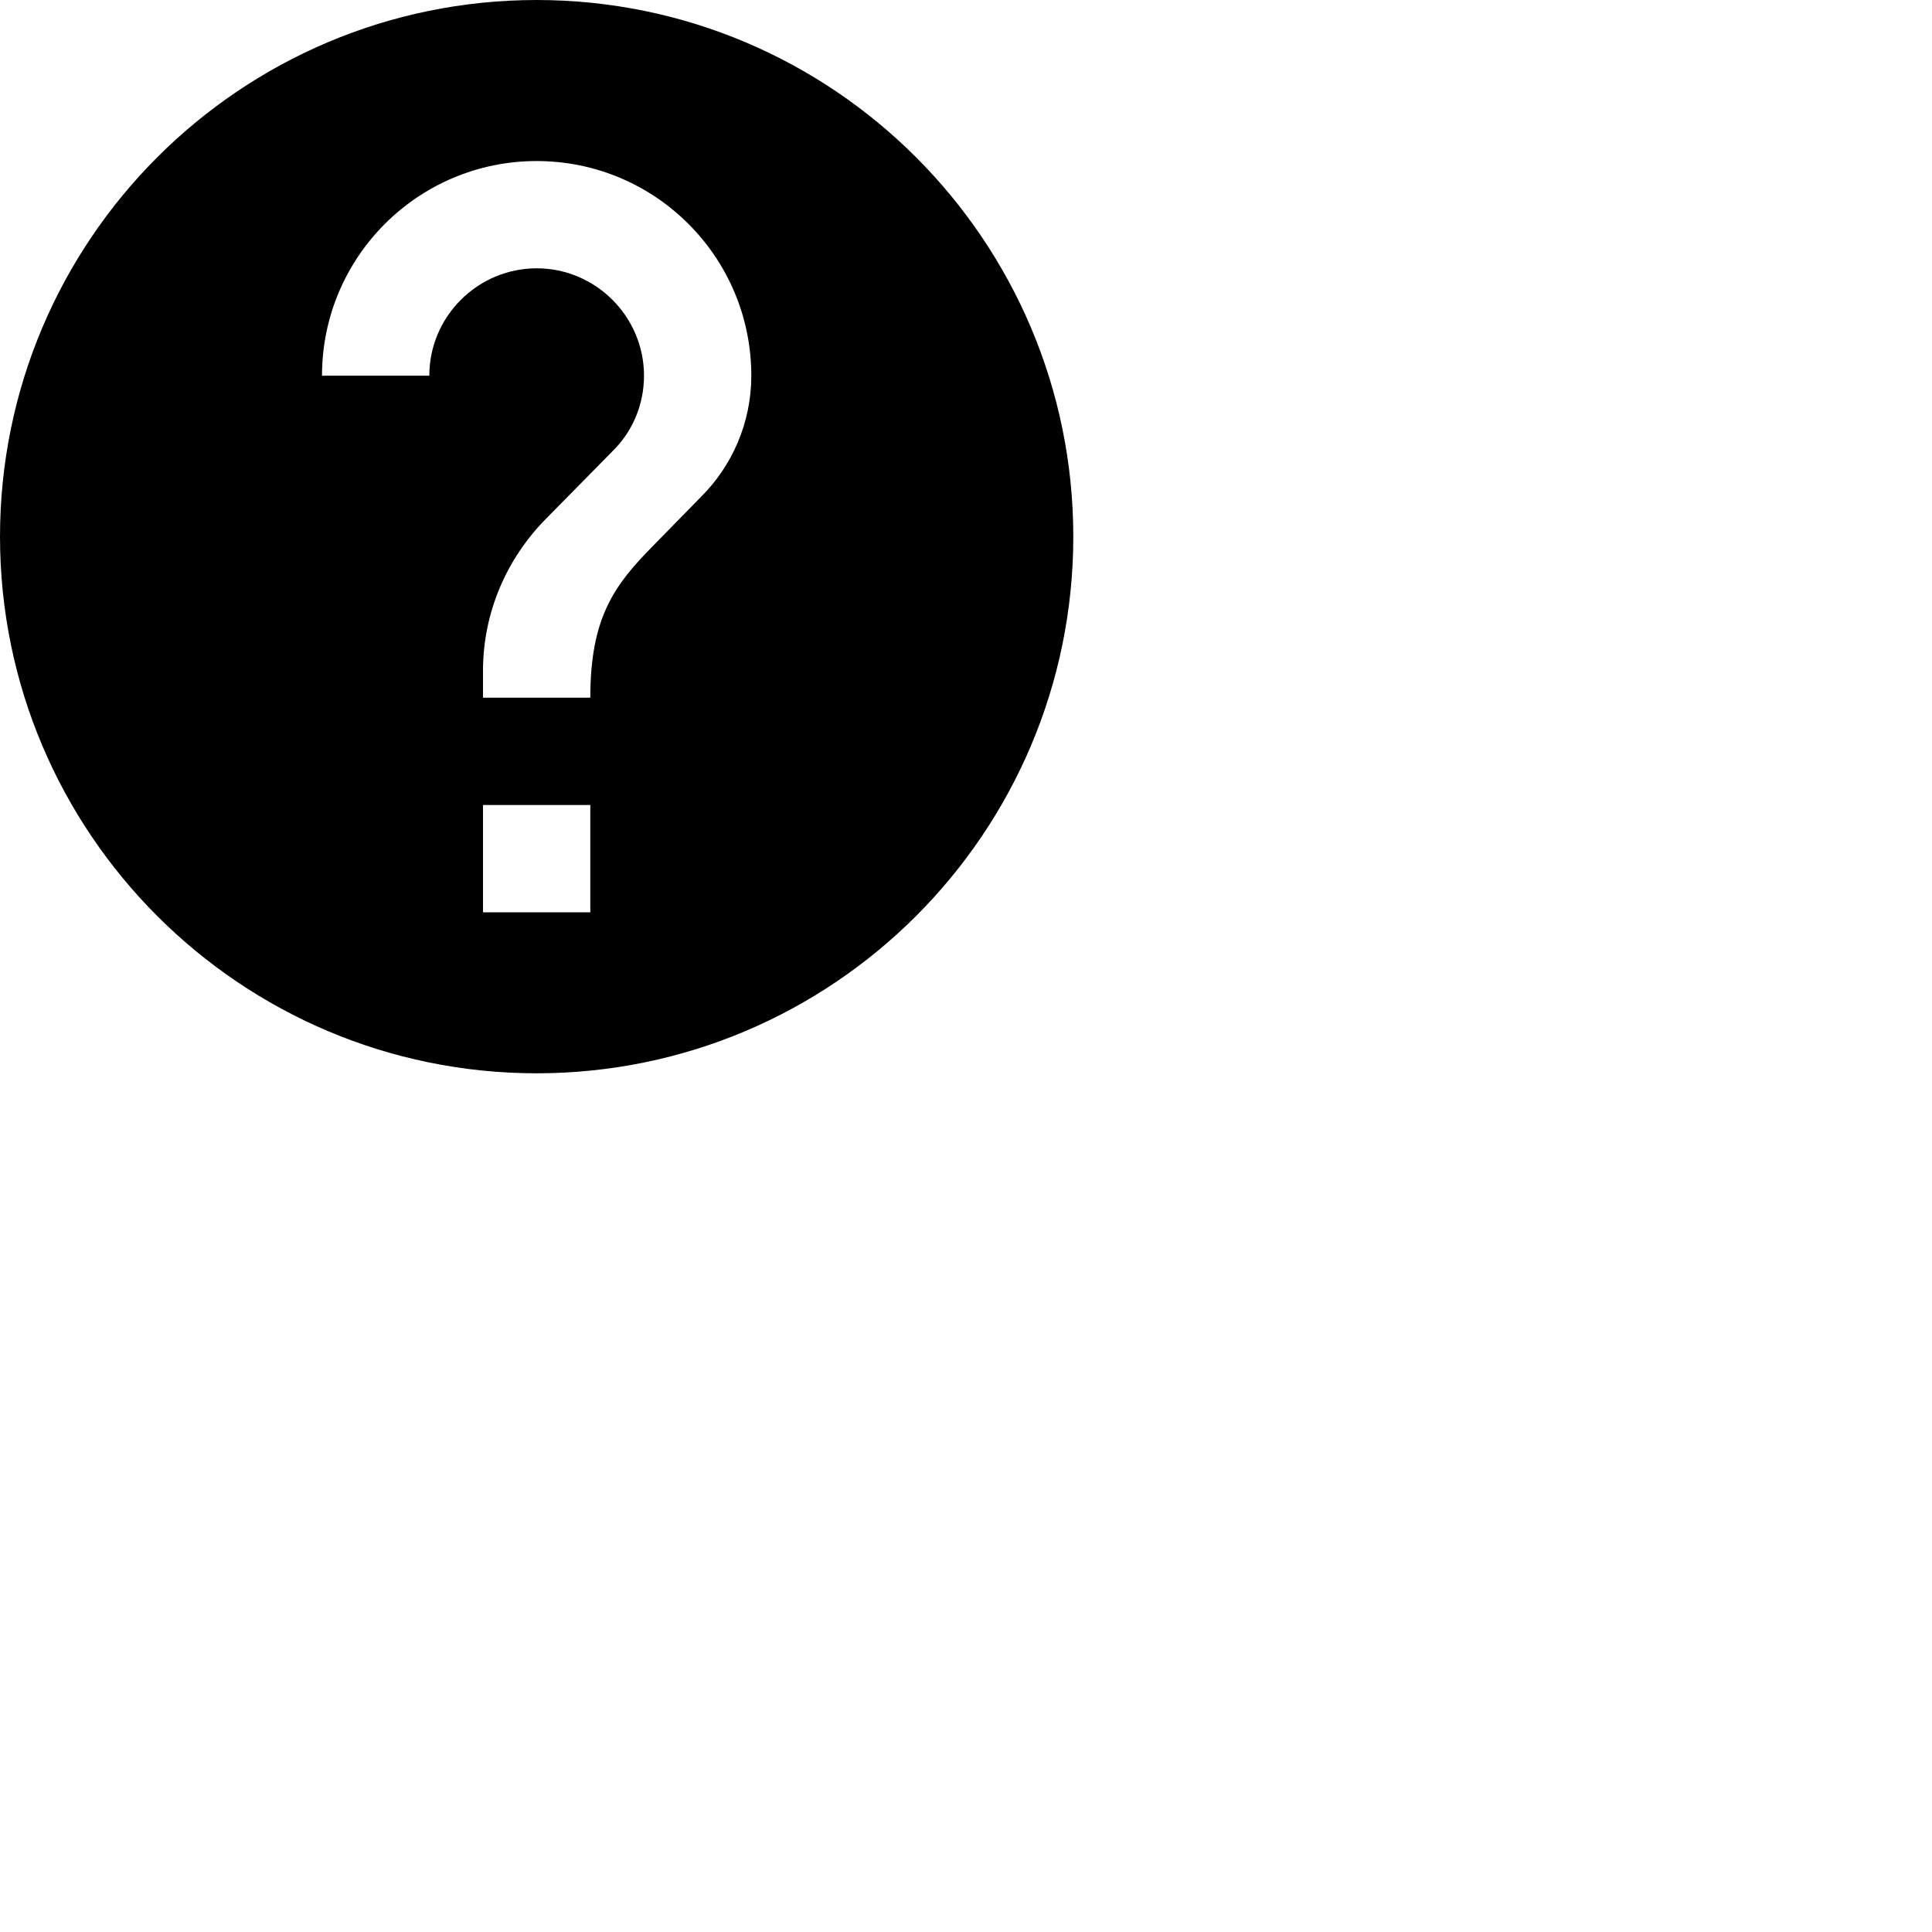
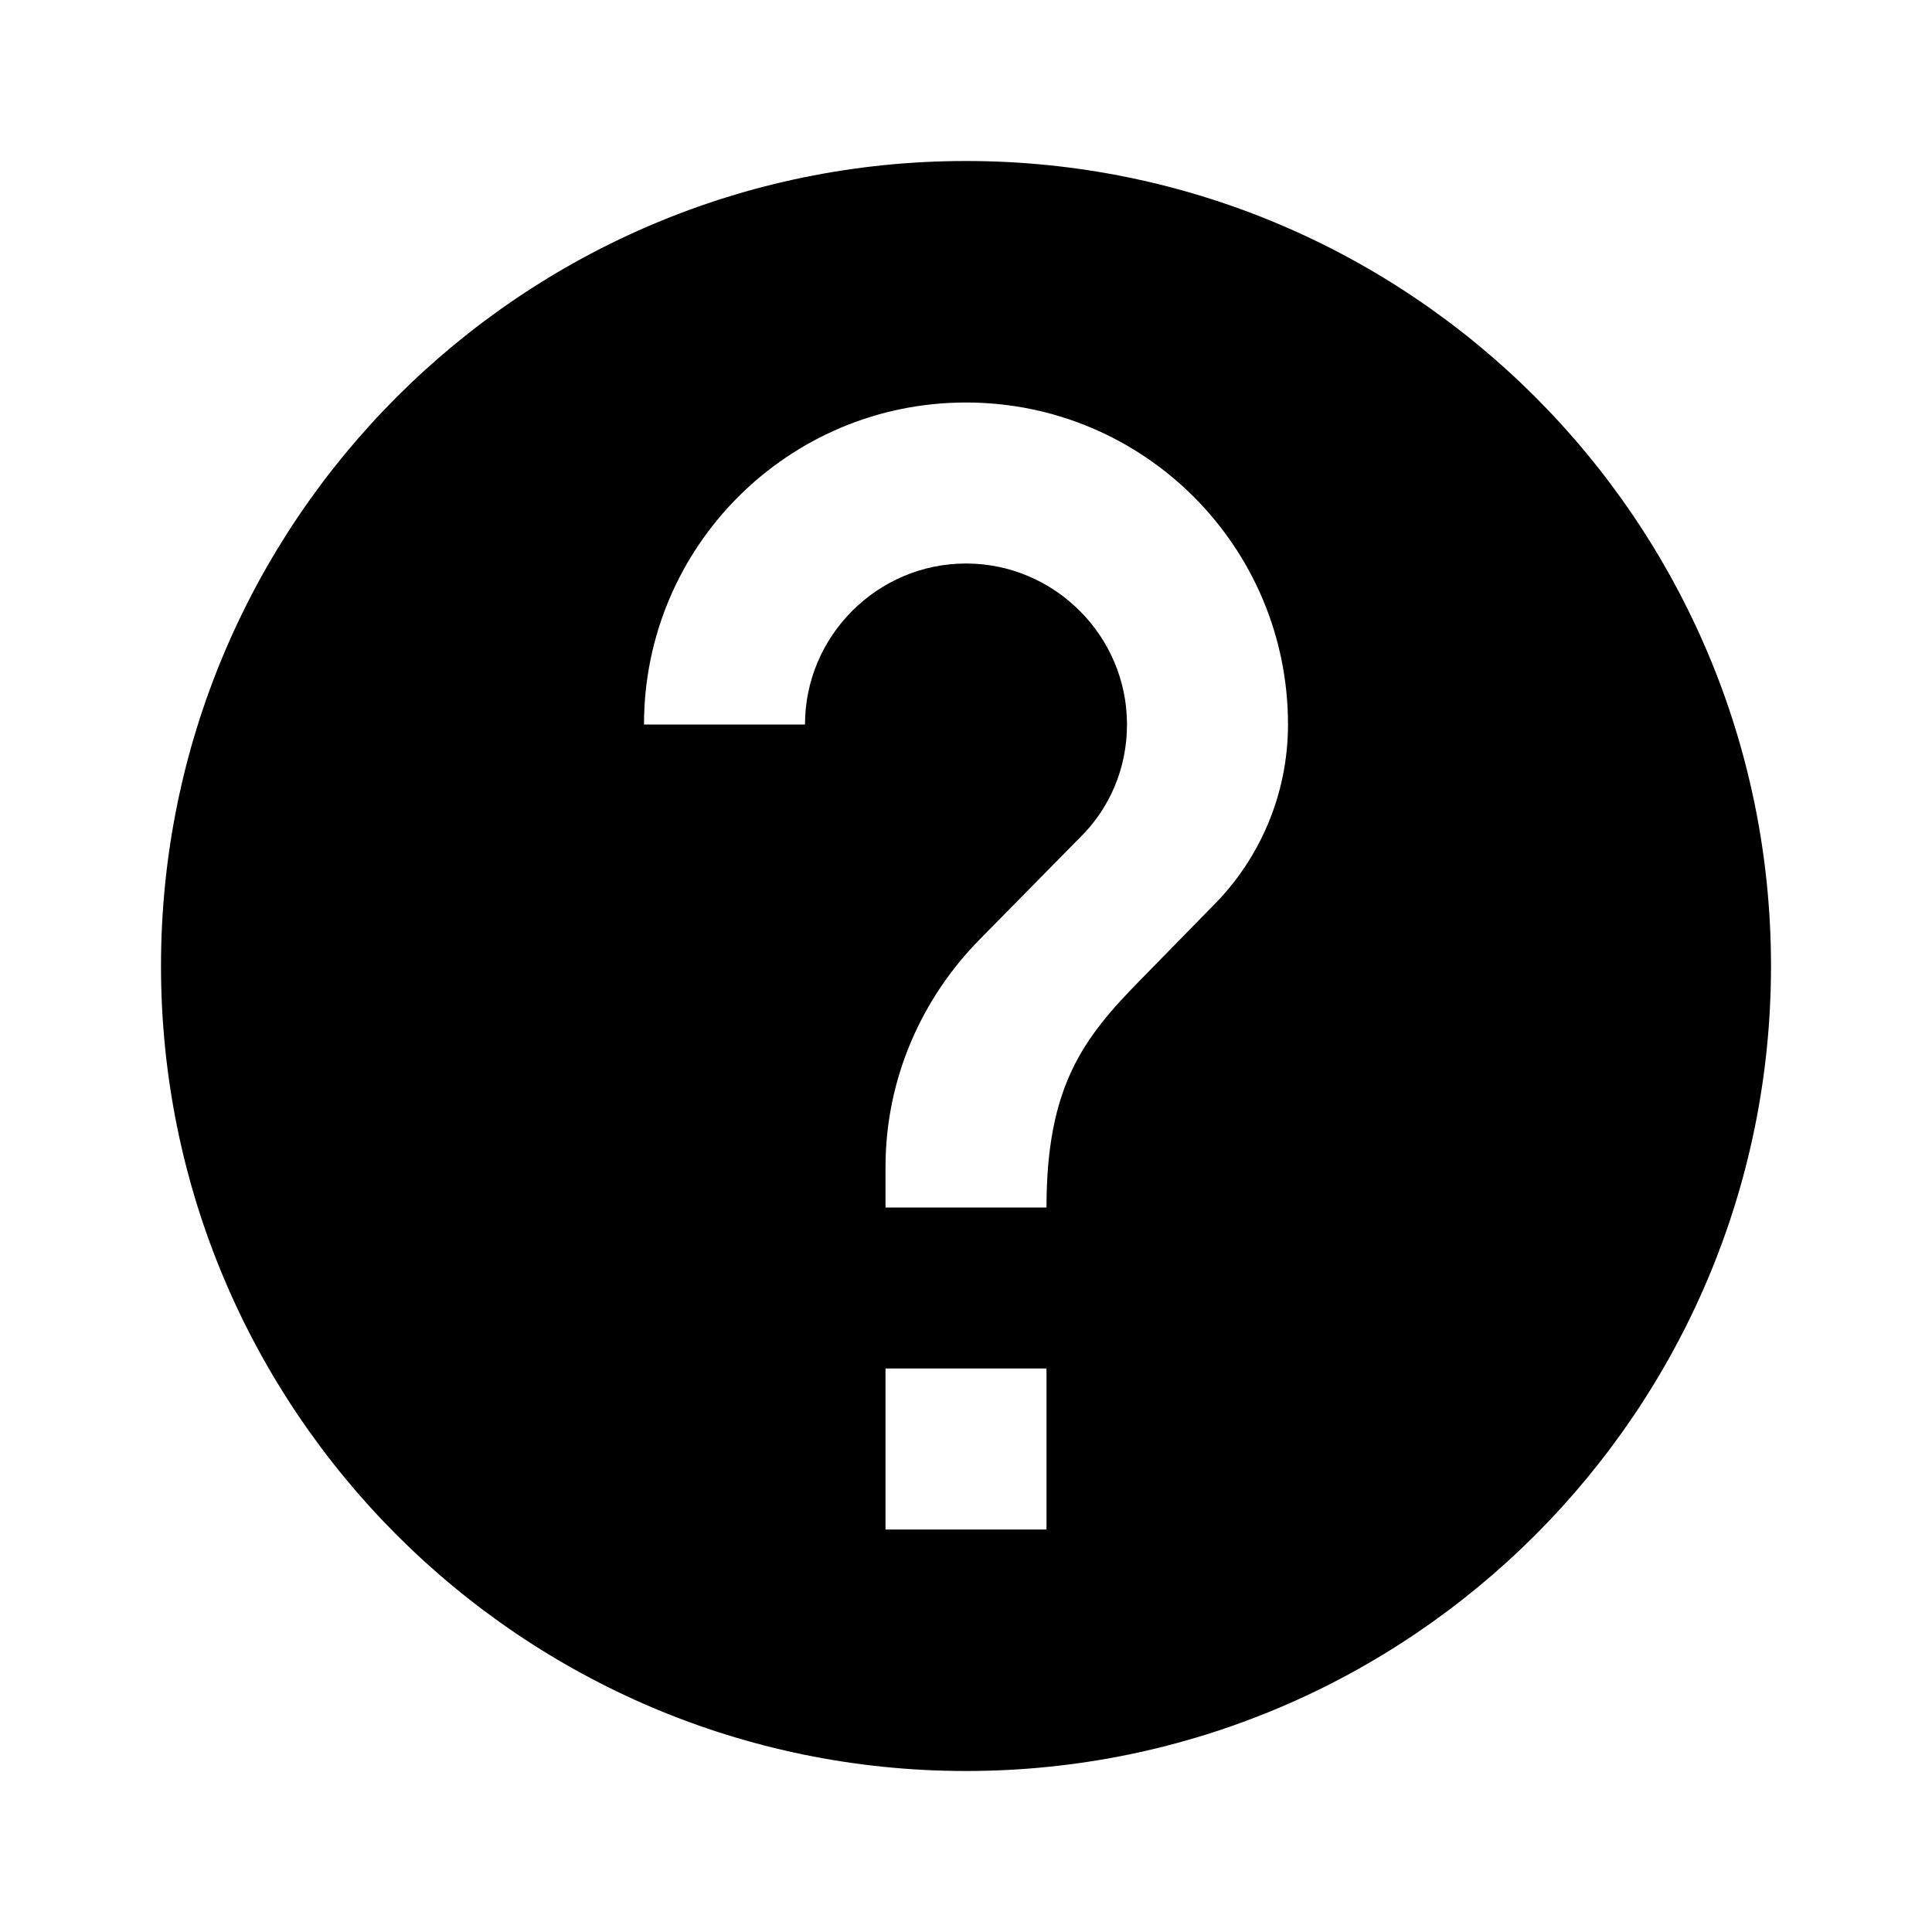
<svg viewBox="0 0 24 24">
-   <path d="M6.667 0A6.67 6.67 0 000 6.667a6.67 6.67 0 006.667 6.666 6.67 6.67 0 006.666-6.666A6.67 6.67 0 006.667 0zm.666 11.333H6V10h1.333v1.333zm1.38-5.166l-.6.613c-.48.487-.78.887-.78 1.887H6v-.334c0-.733.3-1.4.78-1.886l.827-.84c.246-.24.393-.574.393-.94 0-.734-.6-1.334-1.333-1.334-.734 0-1.334.6-1.334 1.334H4a2.666 2.666 0 115.333 0c0 .586-.24 1.12-.62 1.5z" />
+   <path d="M12 2C6.48 2 2 6.48 2 12s4.48 10 10 10 10-4.48 10-10S17.52 2 12 2zm1 17h-2v-2h2v2zm2.07-7.75l-.9.92C13.45 12.9 13 13.5 13 15h-2v-.5c0-1.1.45-2.1 1.17-2.83l1.24-1.26c.37-.36.59-.86.59-1.41 0-1.1-.9-2-2-2s-2 .9-2 2H8c0-2.21 1.79-4 4-4s4 1.79 4 4c0 .88-.36 1.68-.93 2.25z" />
</svg>
